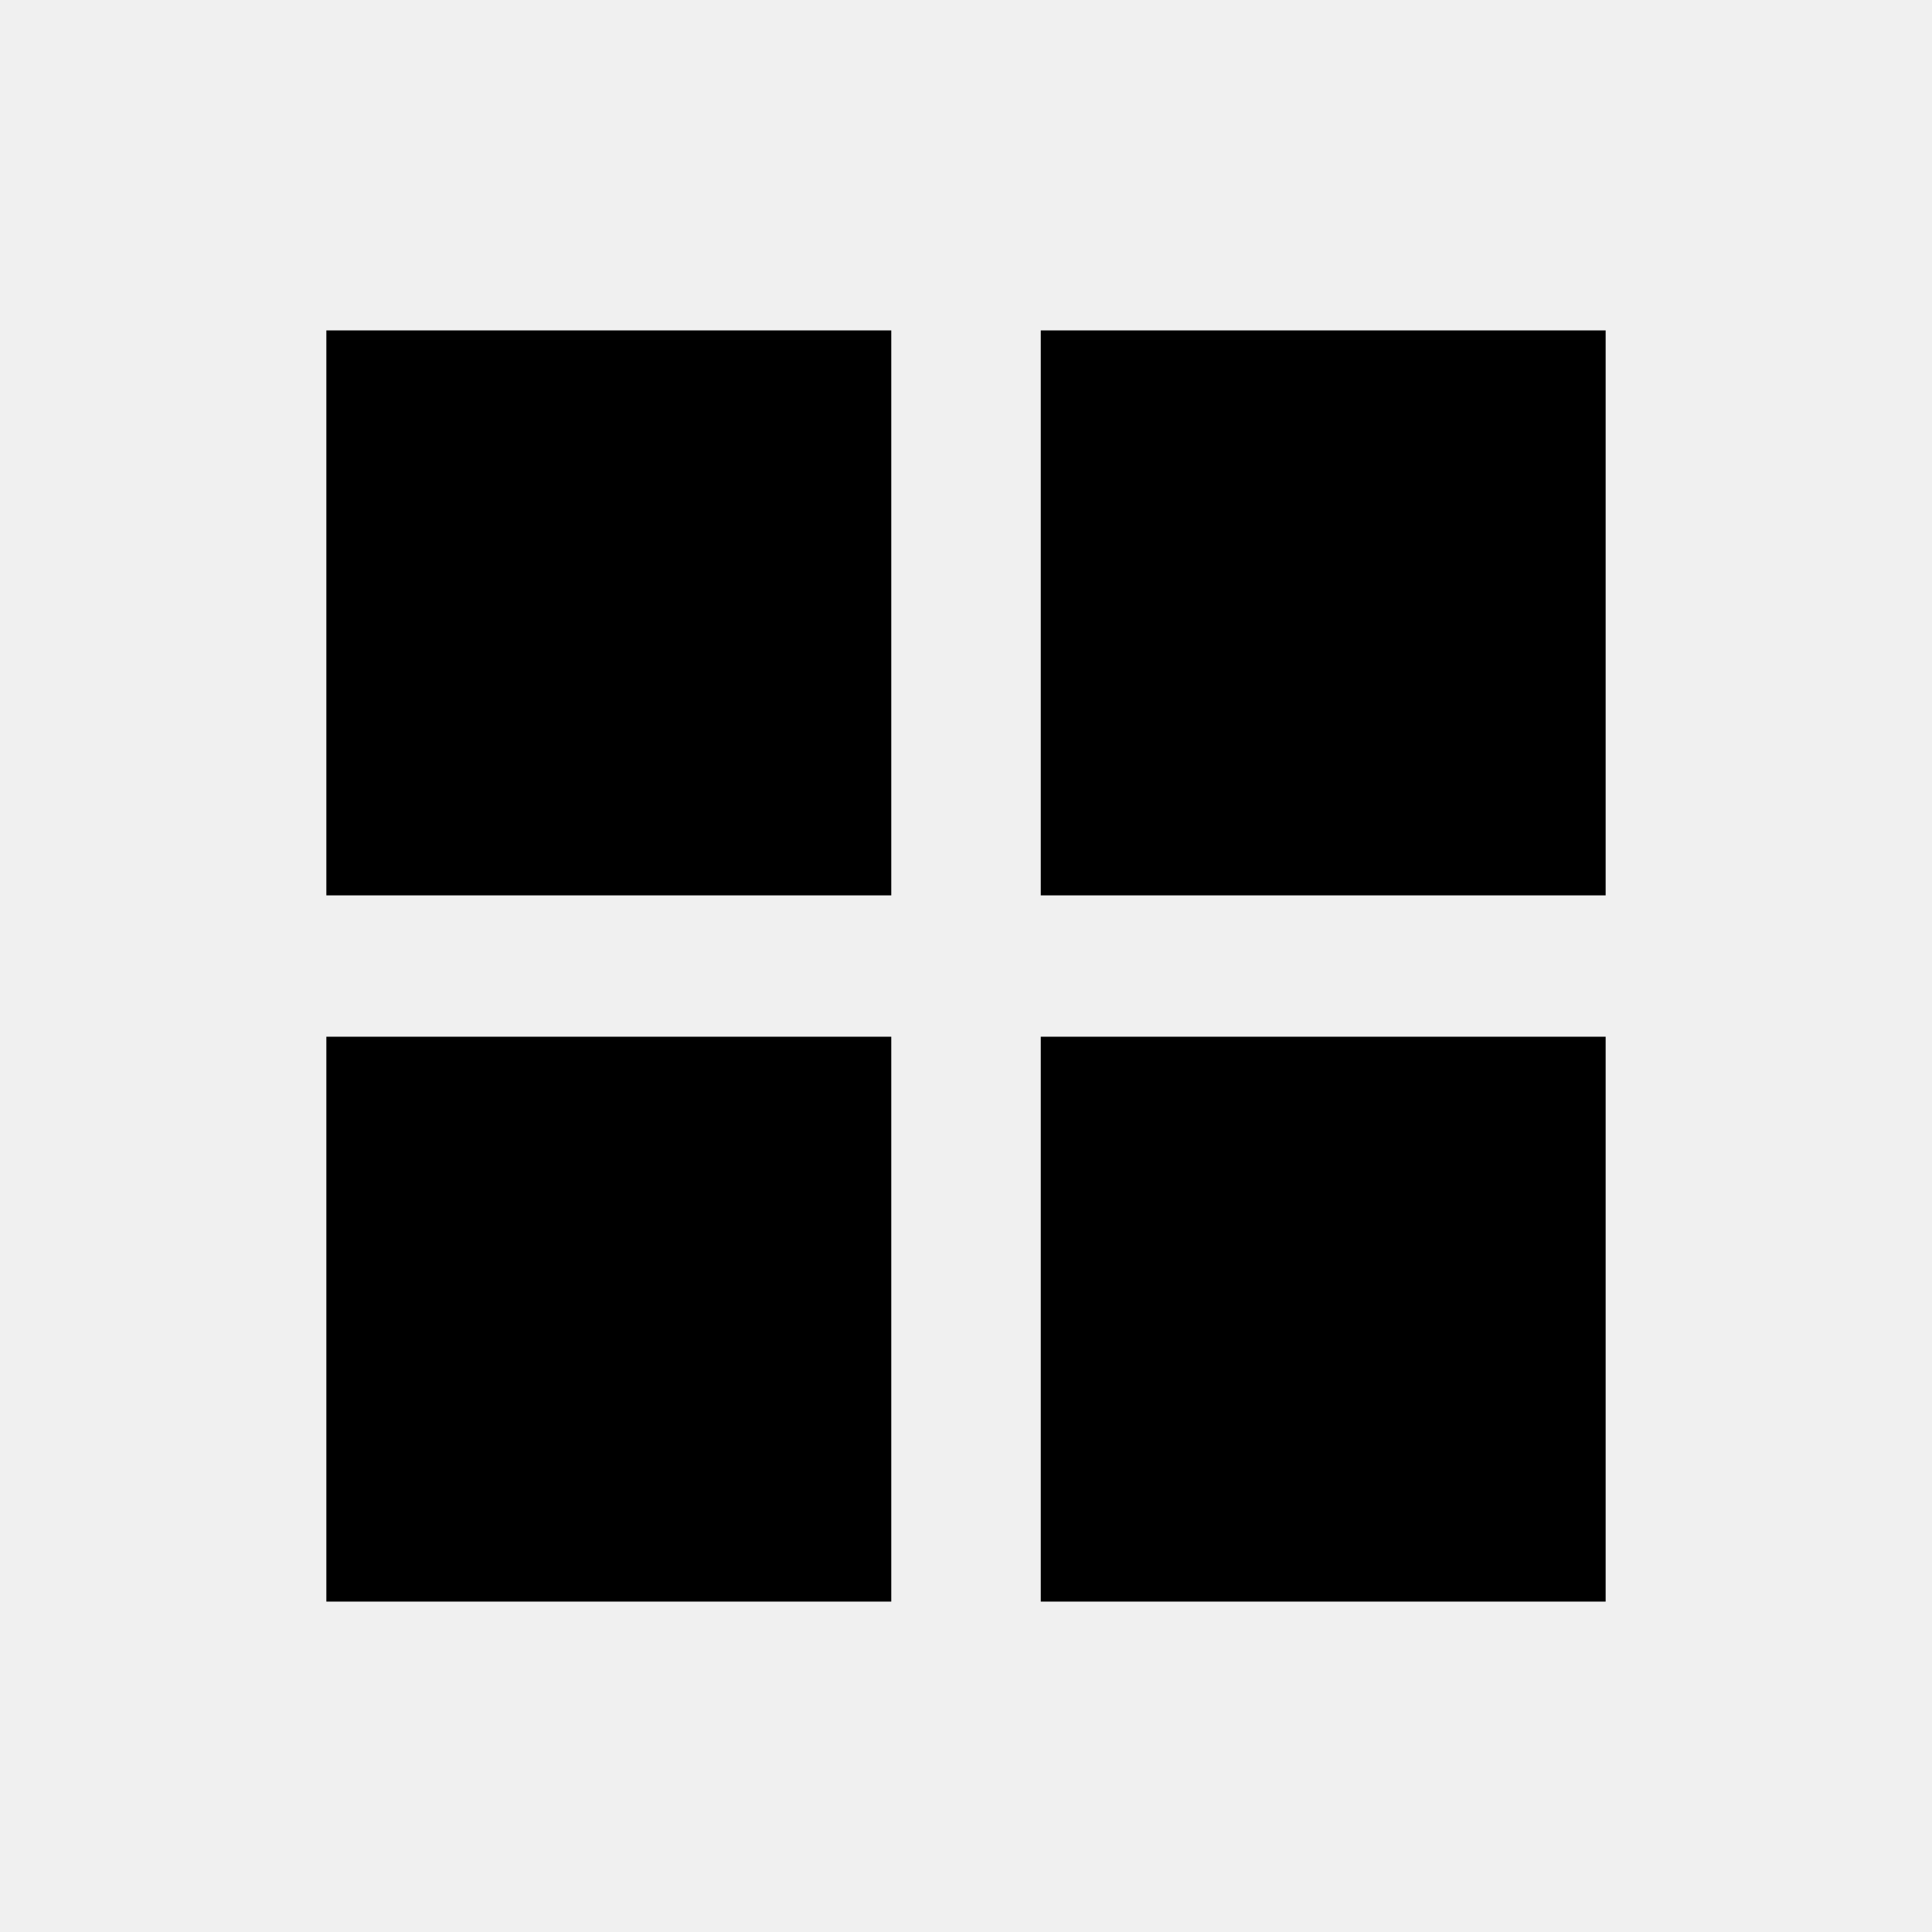
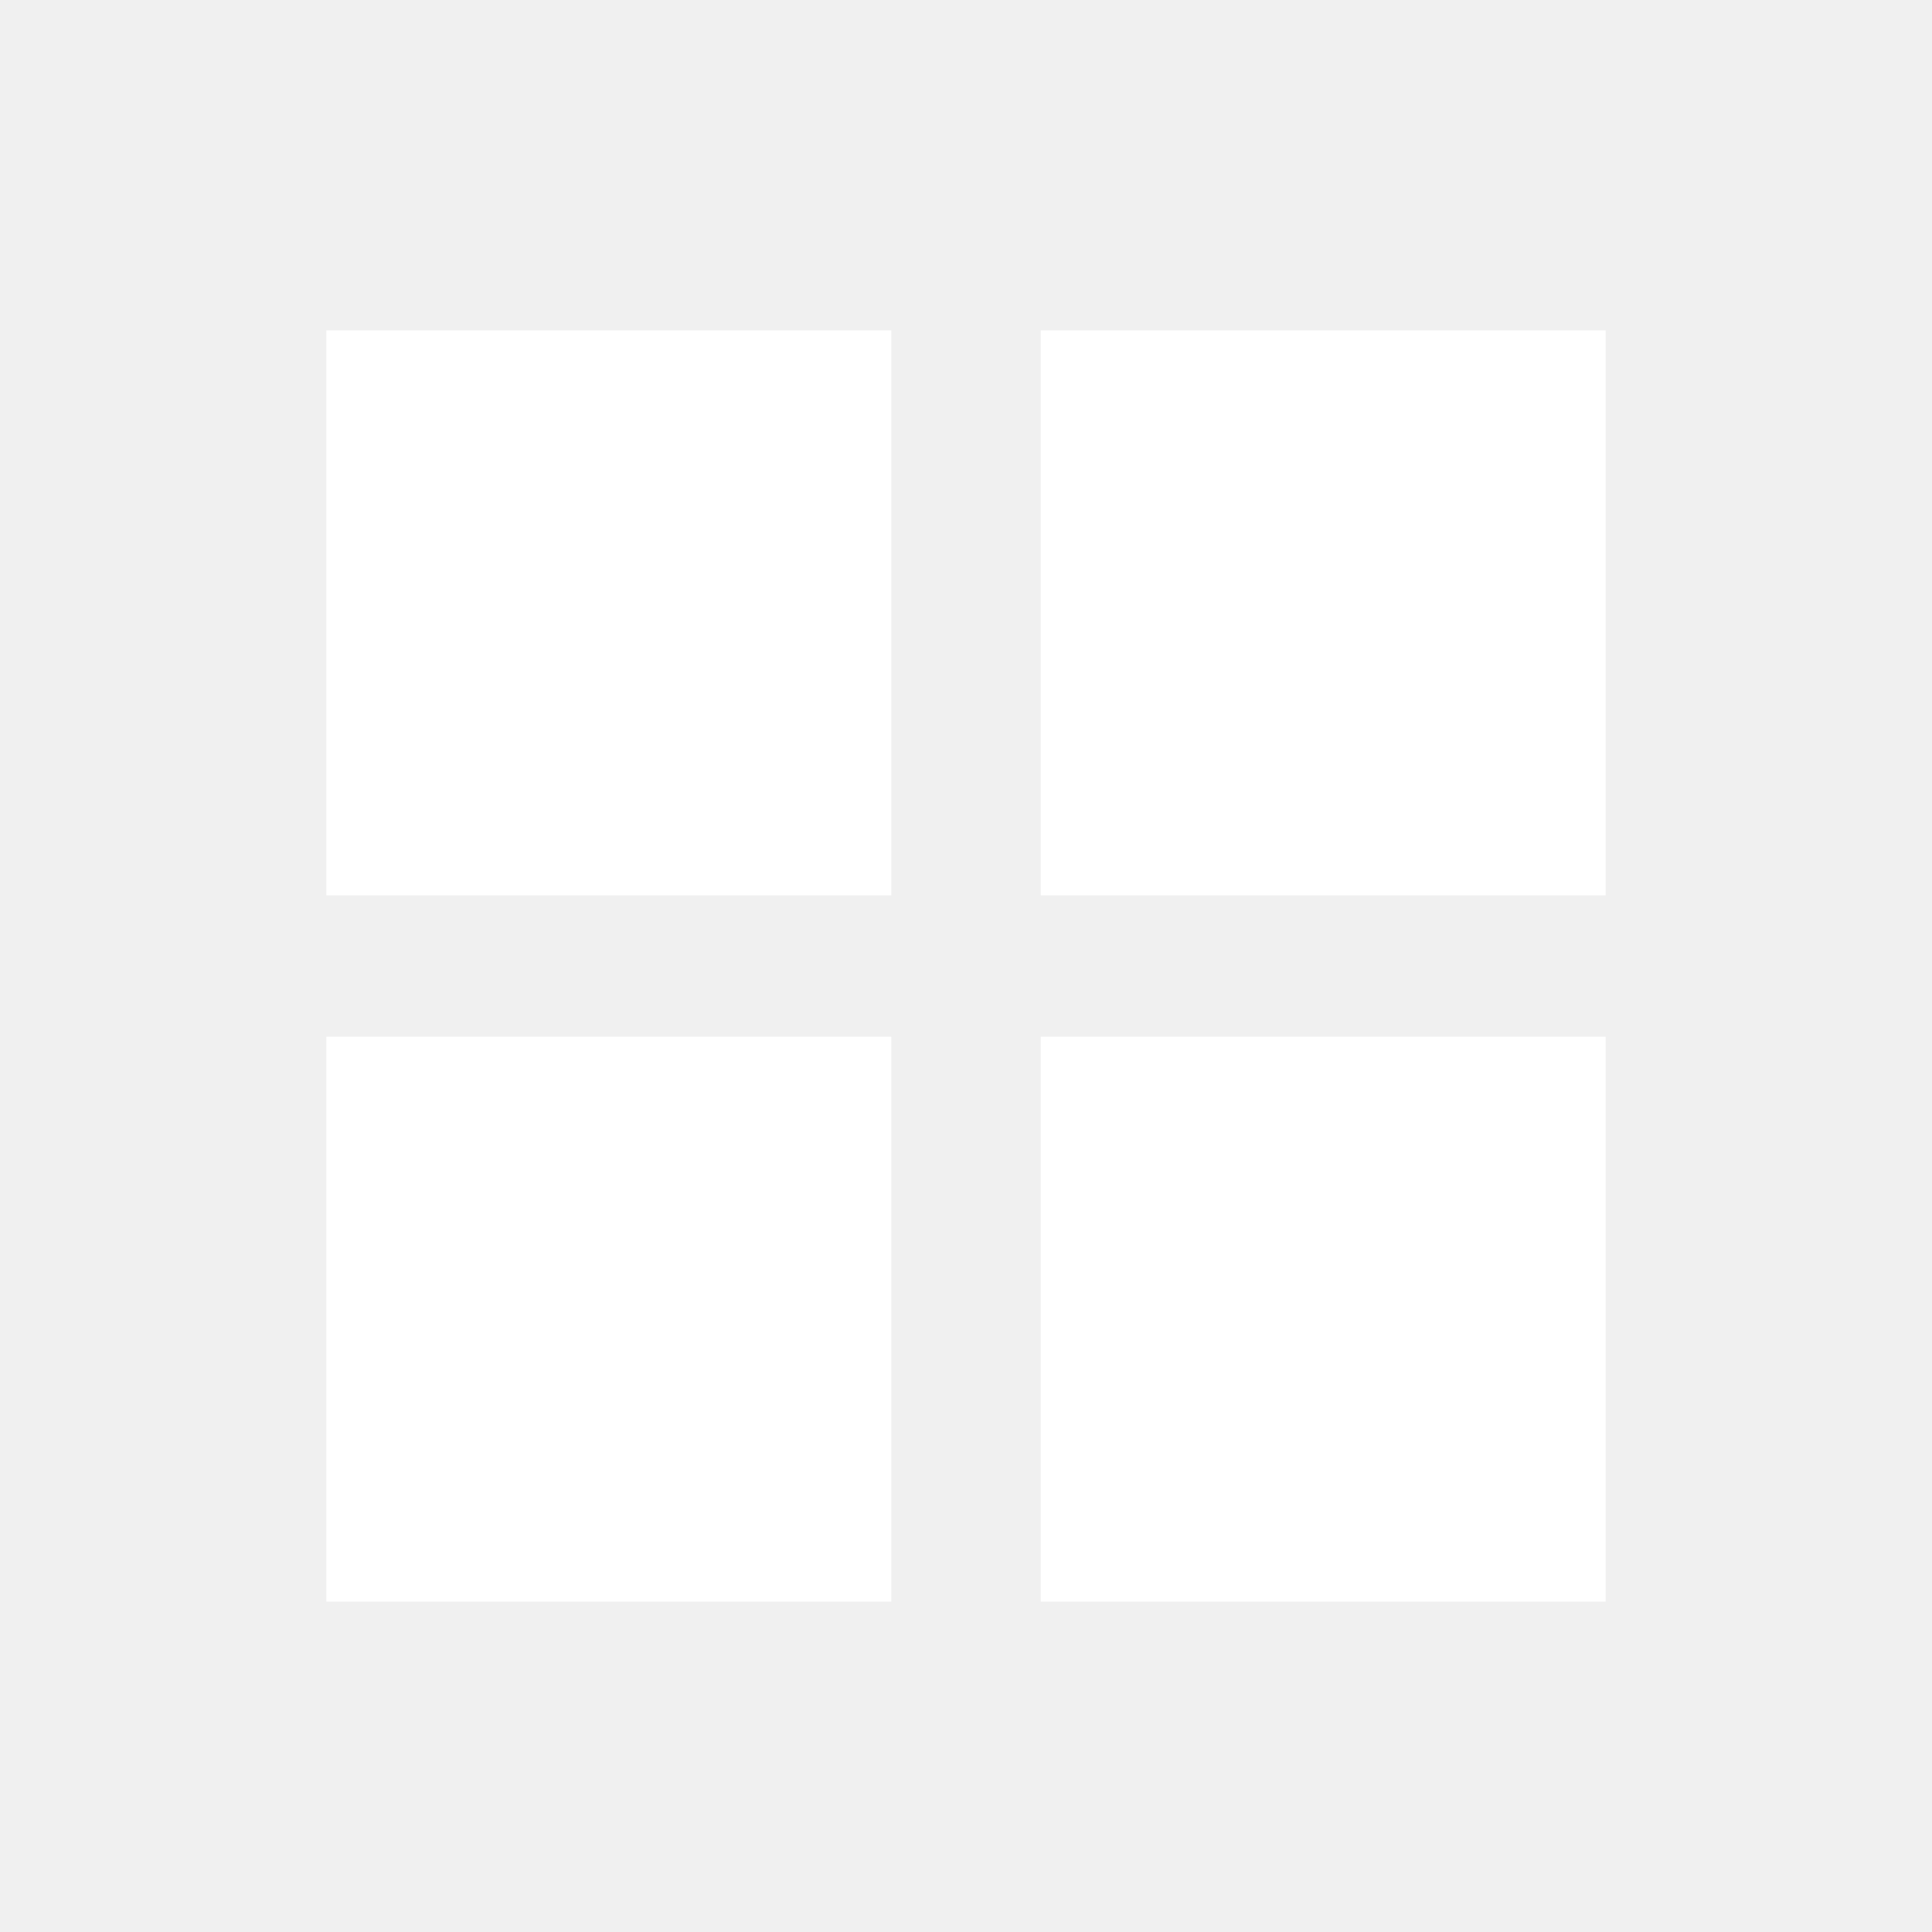
- <svg xmlns="http://www.w3.org/2000/svg" version="1.1" id="Layer_1" x="0px" y="0px" width="50px" height="50px" viewBox="0 0 50 50" enable-background="new 0 0 50 50" xml:space="preserve">
-   <path d="M41.554,8.551v14.621H26.935V8.551H41.554z M8.446,23.172h14.62V8.551H8.446V23.172z M26.935,41.449h14.619V26.83H26.935  V41.449z M8.446,41.449h14.62V26.83H8.446V41.449z" />
+ <svg xmlns="http://www.w3.org/2000/svg" width="50" height="50">
+   <g>
+     <path fill="#ffffff" id="svg_1" d="m41.554,8.551l0,14.621l-14.619,0l0,-14.621l14.619,0zm-33.108,14.621l14.62,0l0,-14.621l-14.62,0l0,14.621zm18.489,18.277l14.619,0l0,-14.619l-14.619,0l0,14.619zm-18.489,0l14.62,0l0,-14.619l-14.62,0l0,14.619z" />
+   </g>
</svg>
